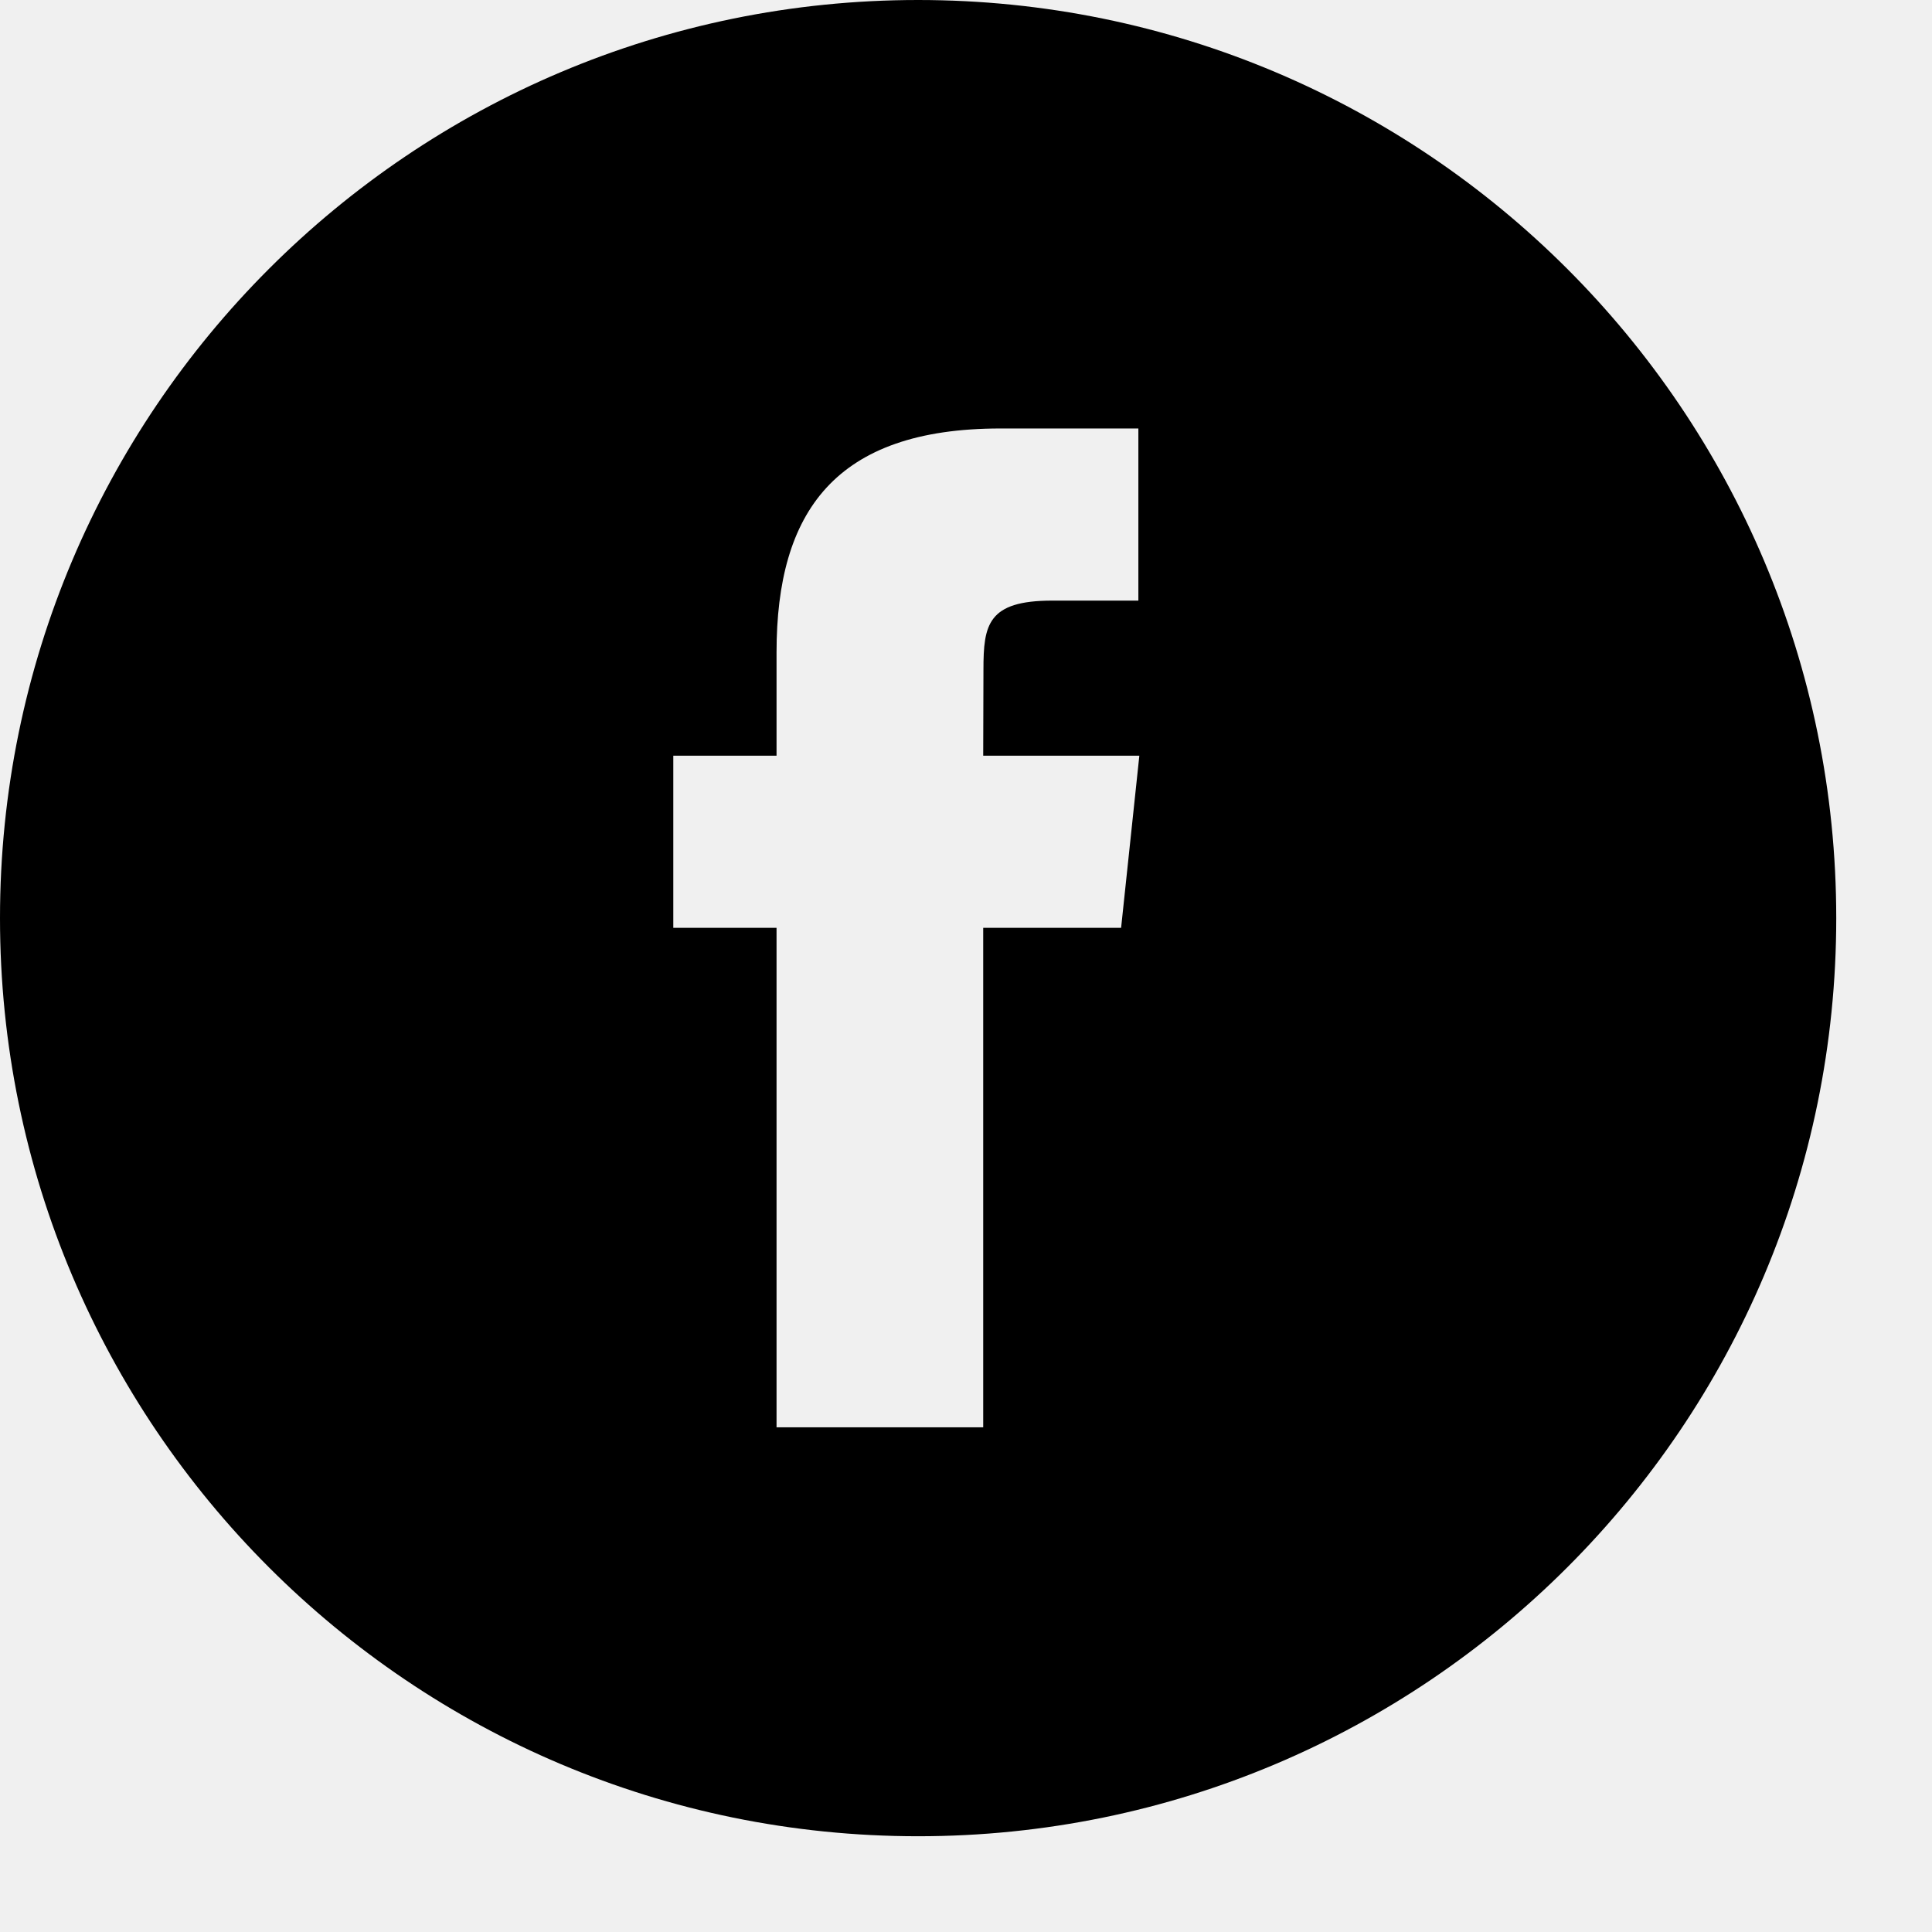
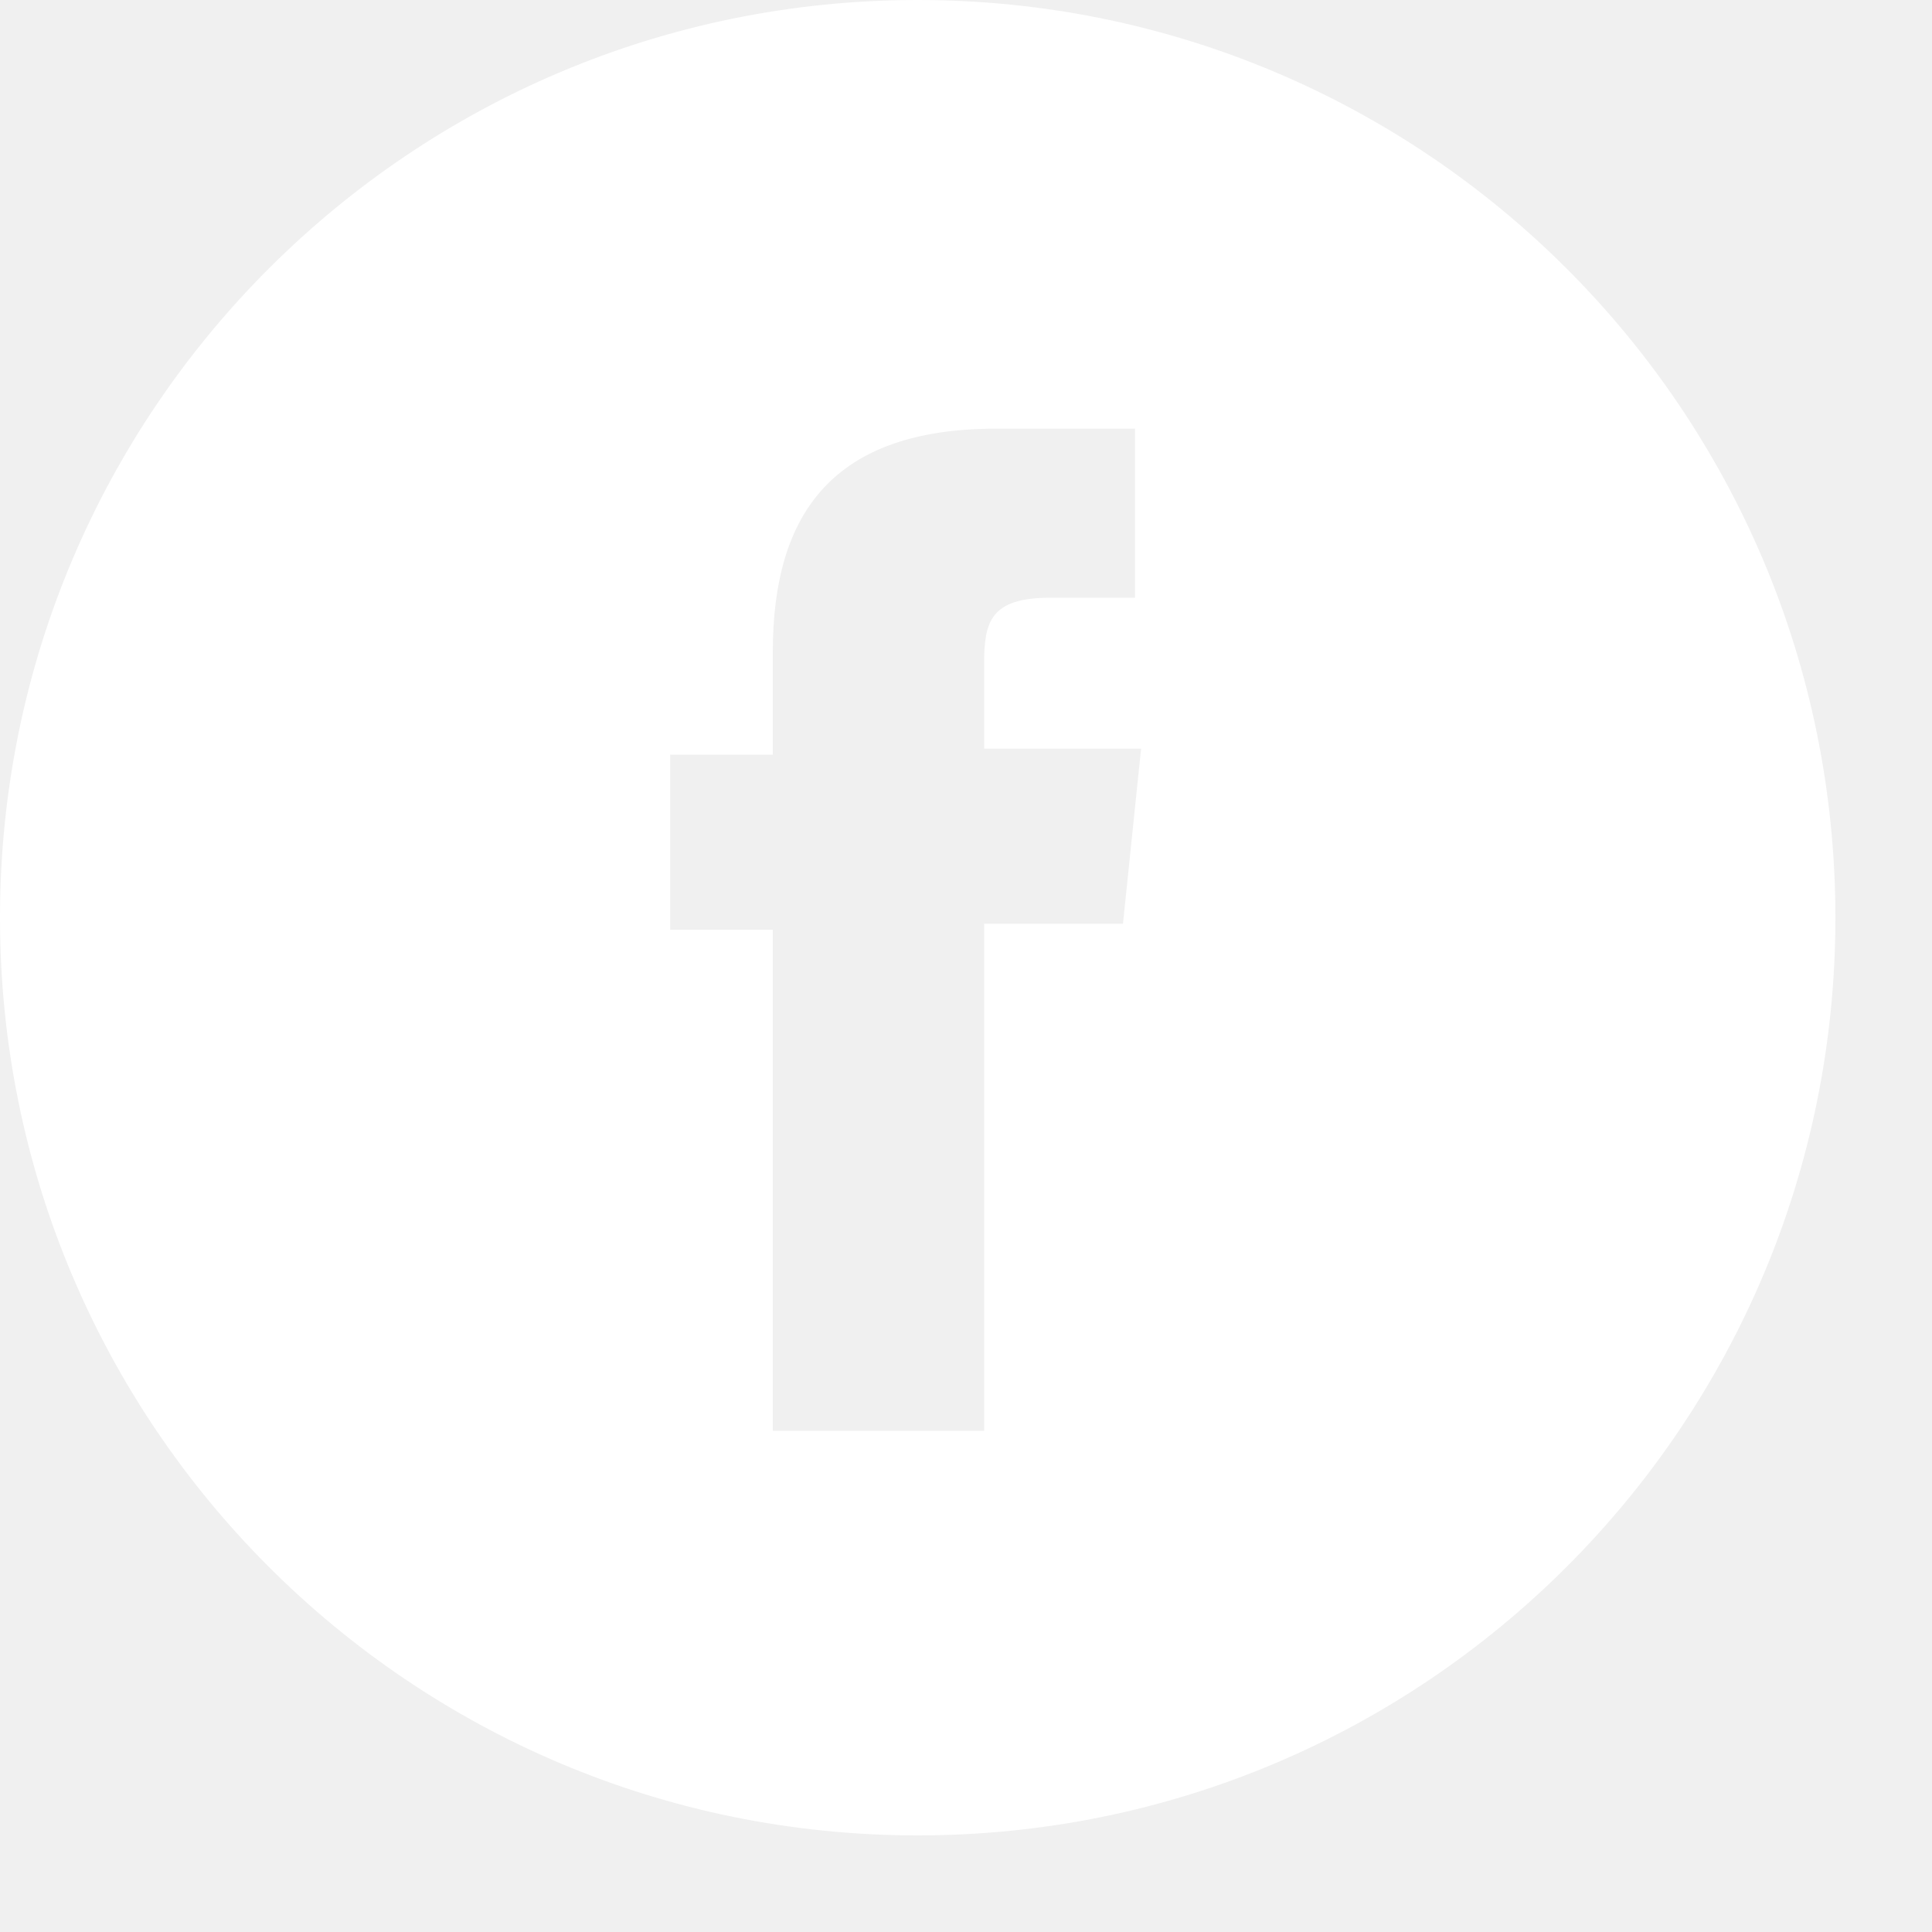
- <svg xmlns="http://www.w3.org/2000/svg" width="32" height="32" class="icon">
-   <path d="M0,15.207 C0,6.808 6.808,0 15.207,0 C23.605,0 30.414,6.808 30.414,15.207 C30.414,23.605 23.605,30.414 15.207,30.414 C6.808,30.414 0,23.605 0,15.207 Z M16.285,23.641 L16.285,15.368 L18.569,15.368 L18.871,12.517 L16.285,12.517 L16.289,11.09 C16.289,10.346 16.36,9.948 17.428,9.948 L18.855,9.948 L18.855,7.097 L16.571,7.097 C13.828,7.097 12.862,8.48 12.862,10.805 L12.862,12.517 L11.152,12.517 L11.152,15.368 L12.862,15.368 L12.862,23.641 L16.285,23.641 Z" fill="currentColor" />
+ <svg xmlns="http://www.w3.org/2000/svg" version="1.1" id="Calque_1" x="0px" y="0px" viewBox="0 0 32 32" style="enable-background:new 0 0 32 32;" xml:space="preserve">
+   <style type="text/css">
+ 	.st0{fill:#FFFFFF;}
+ </style>
+   <path class="st0" d="M0,15.2C0,6.8,6.8,0,15.2,0s15.2,6.8,15.2,15.2s-6.8,15.2-15.2,15.2S0,23.6,0,15.2z M16.3,23.6v-8.3h2.3  l0.3-2.9h-2.6l0-1.4c0-0.7,0.1-1.1,1.1-1.1h1.4V7.1h-2.3c-2.7,0-3.7,1.4-3.7,3.7v1.7h-1.7v2.9h1.7v8.3H16.3z" />
</svg>
